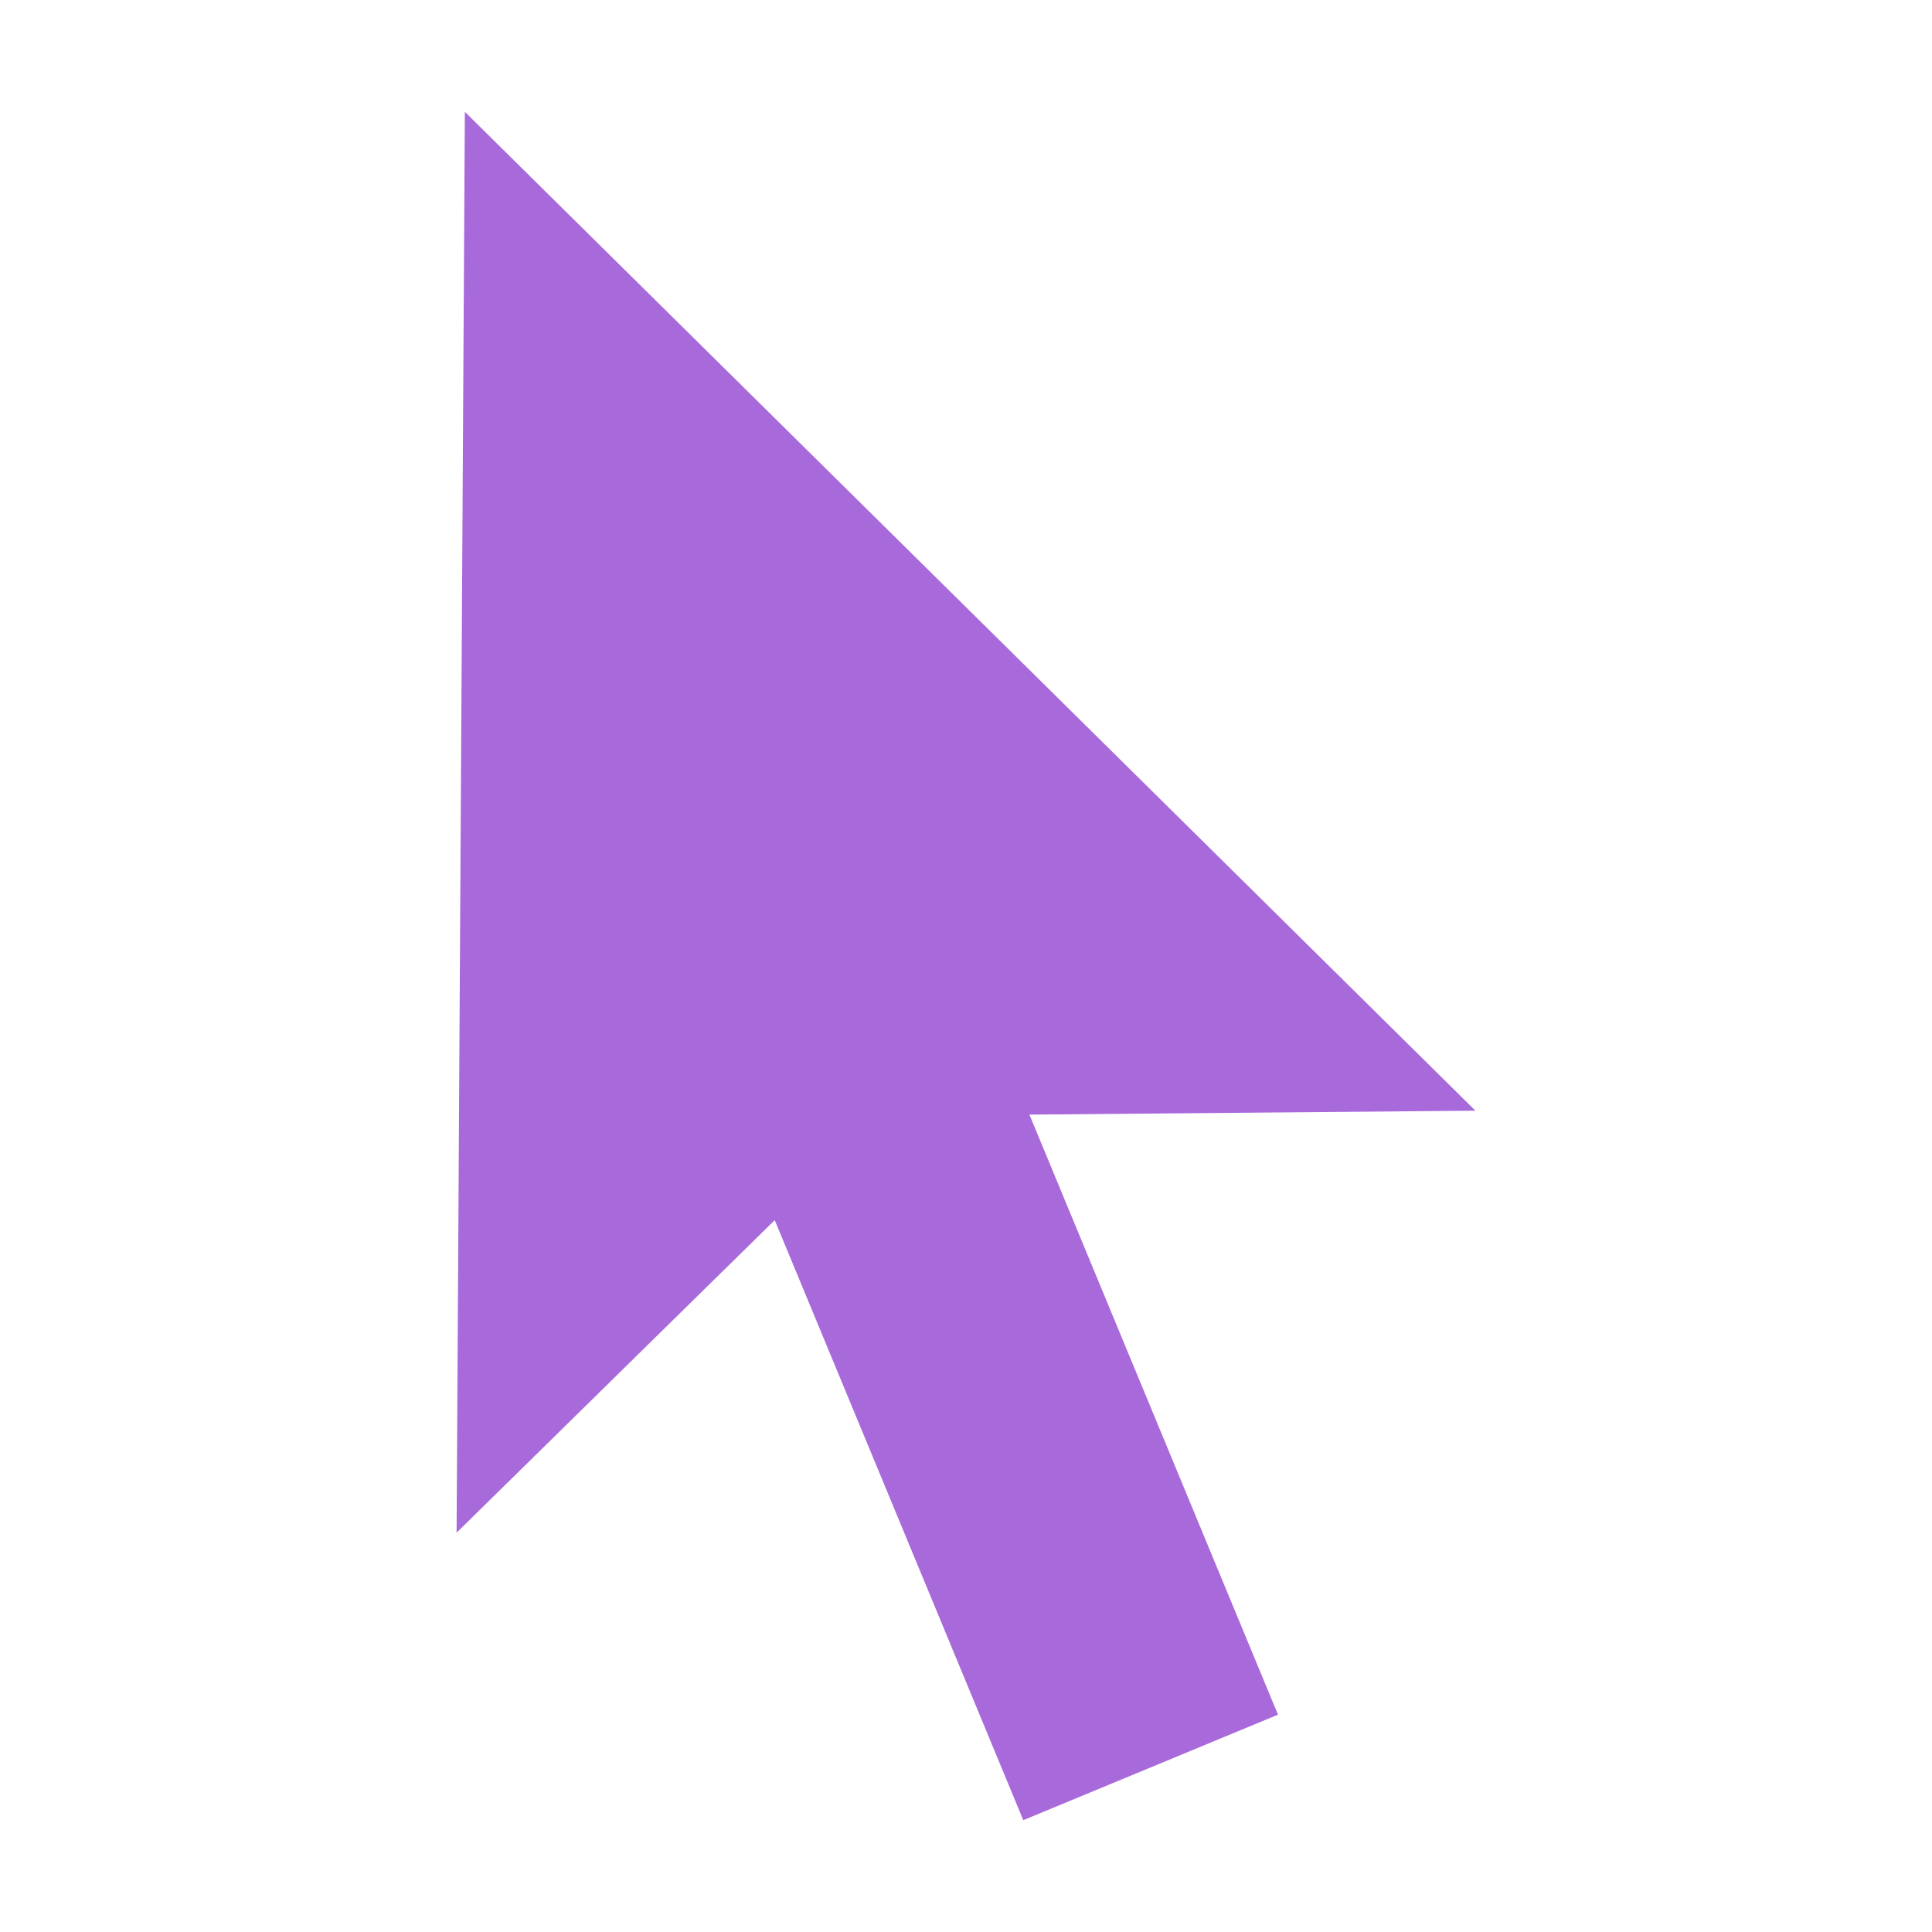
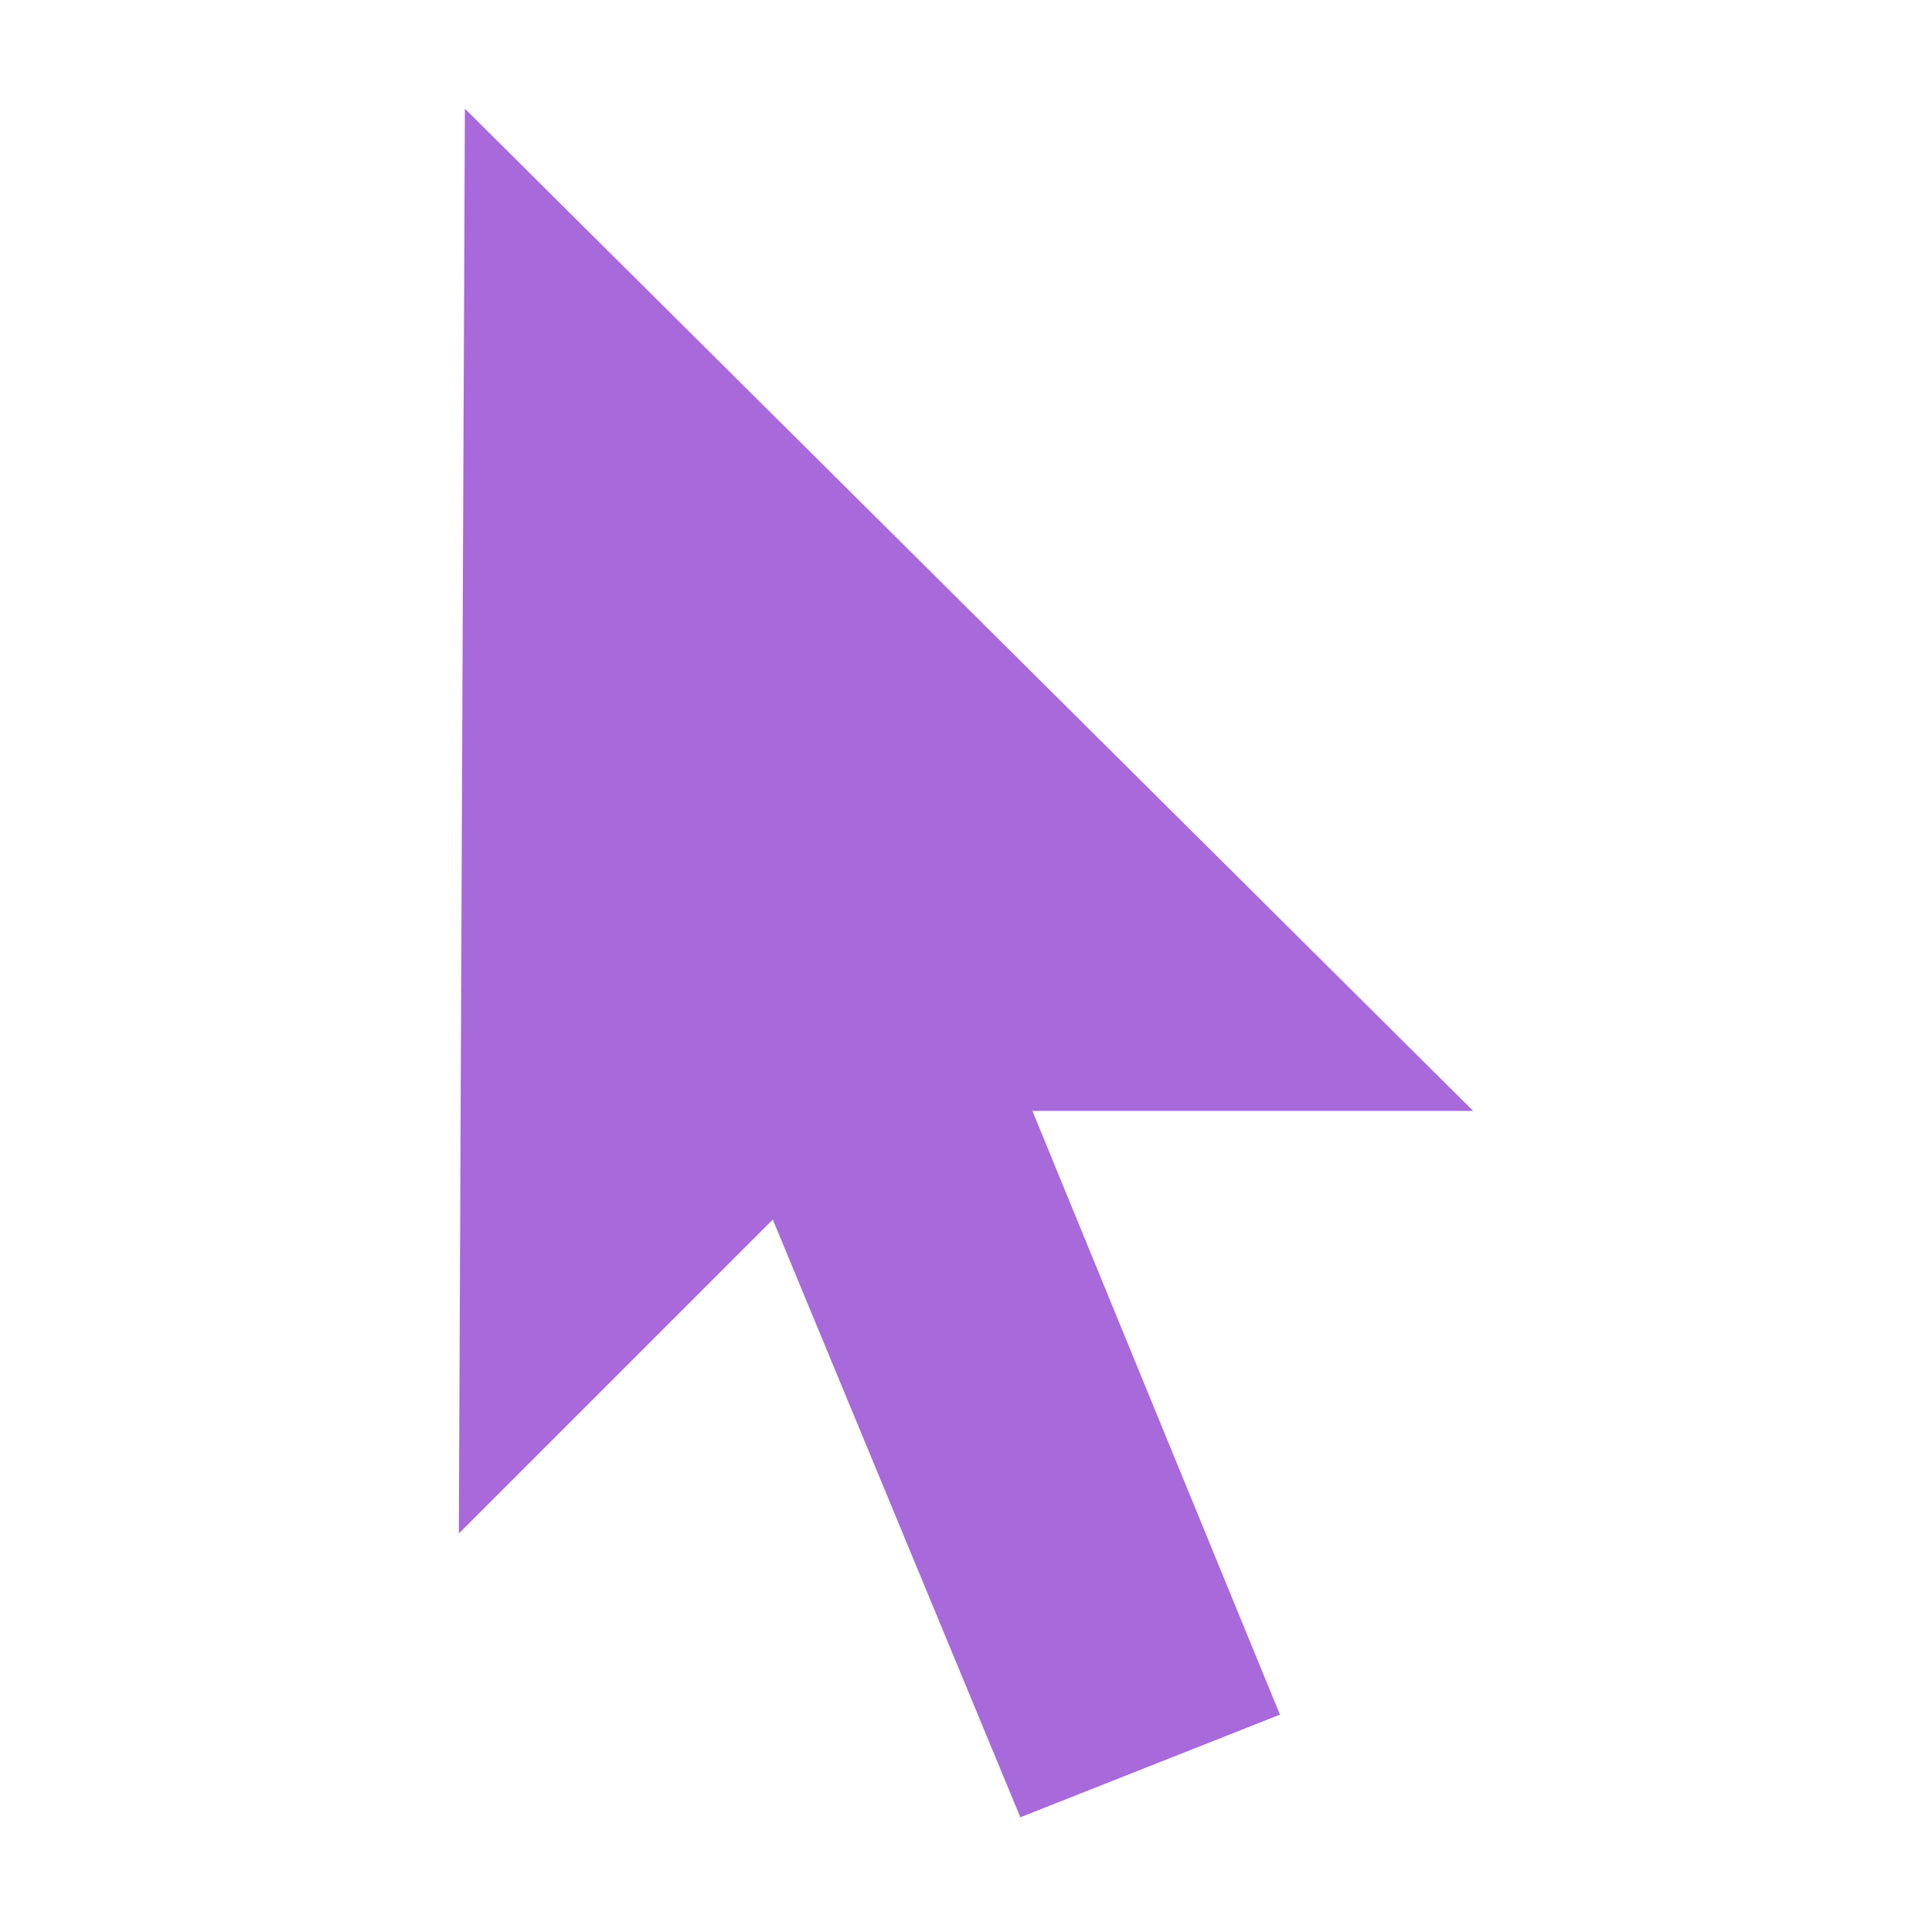
- <svg xmlns="http://www.w3.org/2000/svg" width="18" height="18" viewBox="0 0 512 512">
-   <path fill="#A869DB" d="M123.193 29.635L121 406.18l84.31-82.836l65.87 159.02l67.5-27.96l-65.87-159.02L391 294.342z" />
+ <svg xmlns="http://www.w3.org/2000/svg" width="19" height="19" viewBox="0 0 32 32">
+   <path d="M7.7 1.8 L7.6 25.4 L12.8 20.2 L16.9 30.1 L21.2 28.4 L17.1 18.4 L24.4 18.4 Z" fill="#A869DB" stroke="none" />
</svg>
